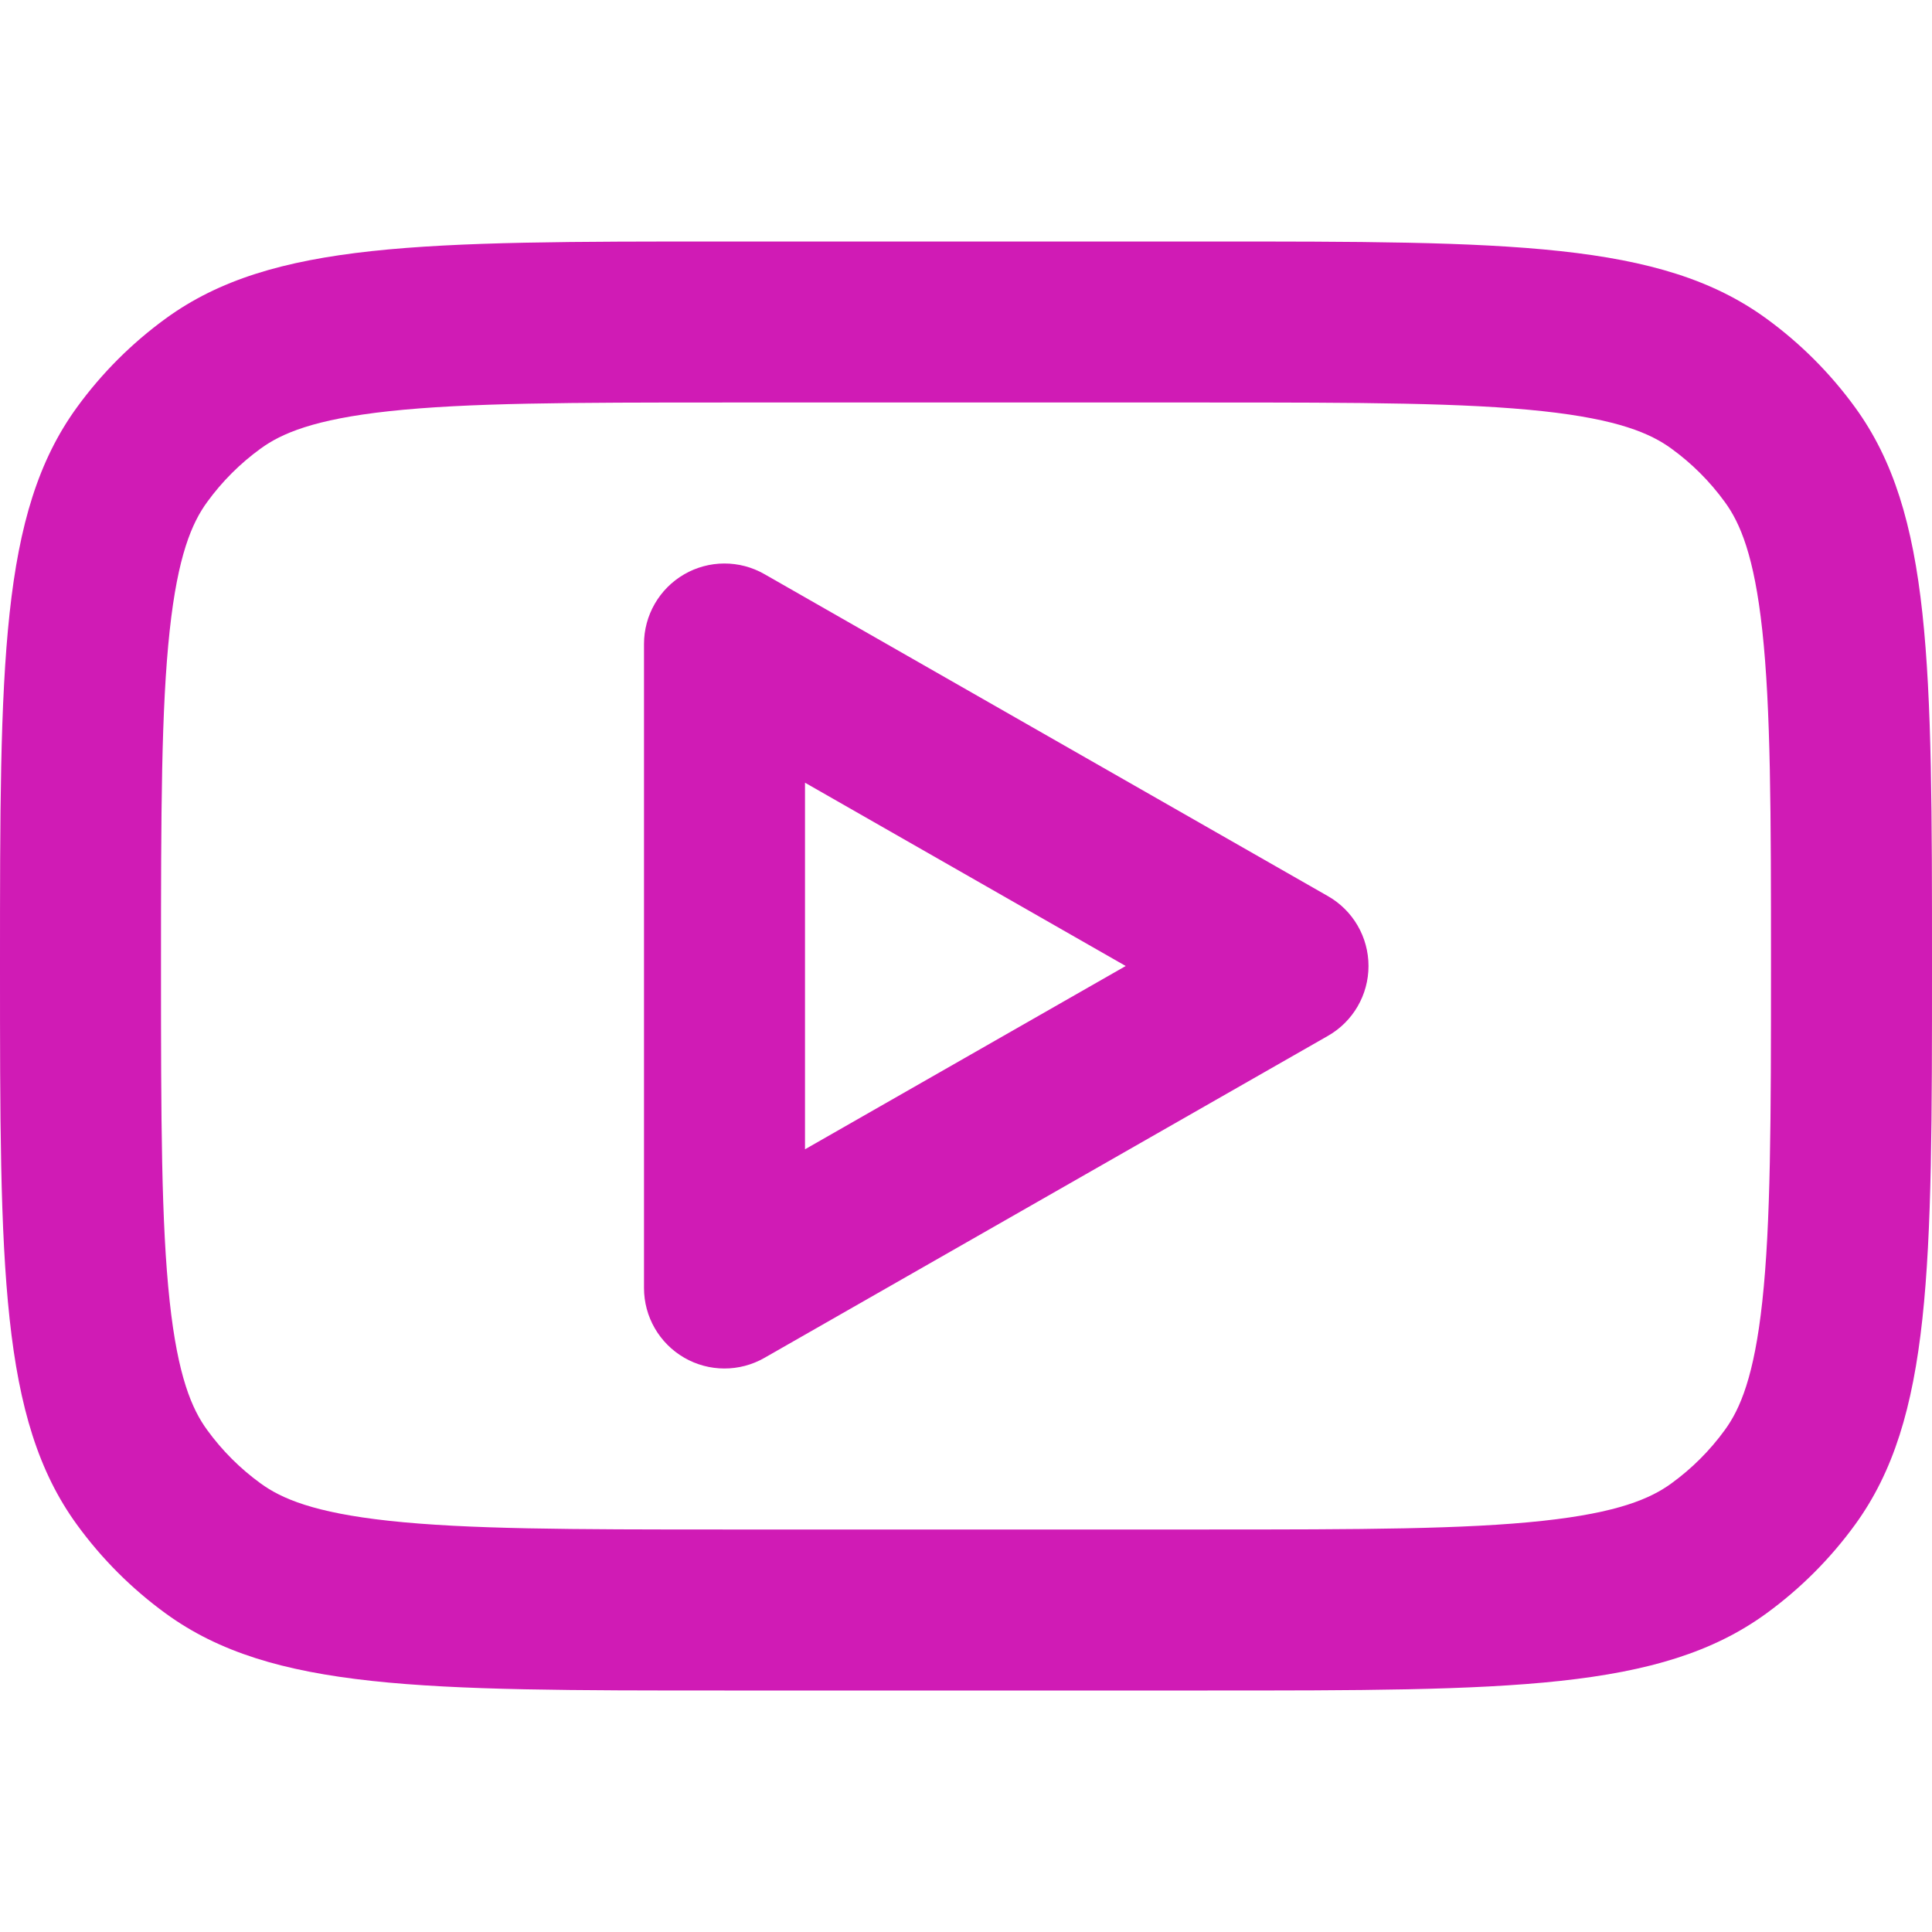
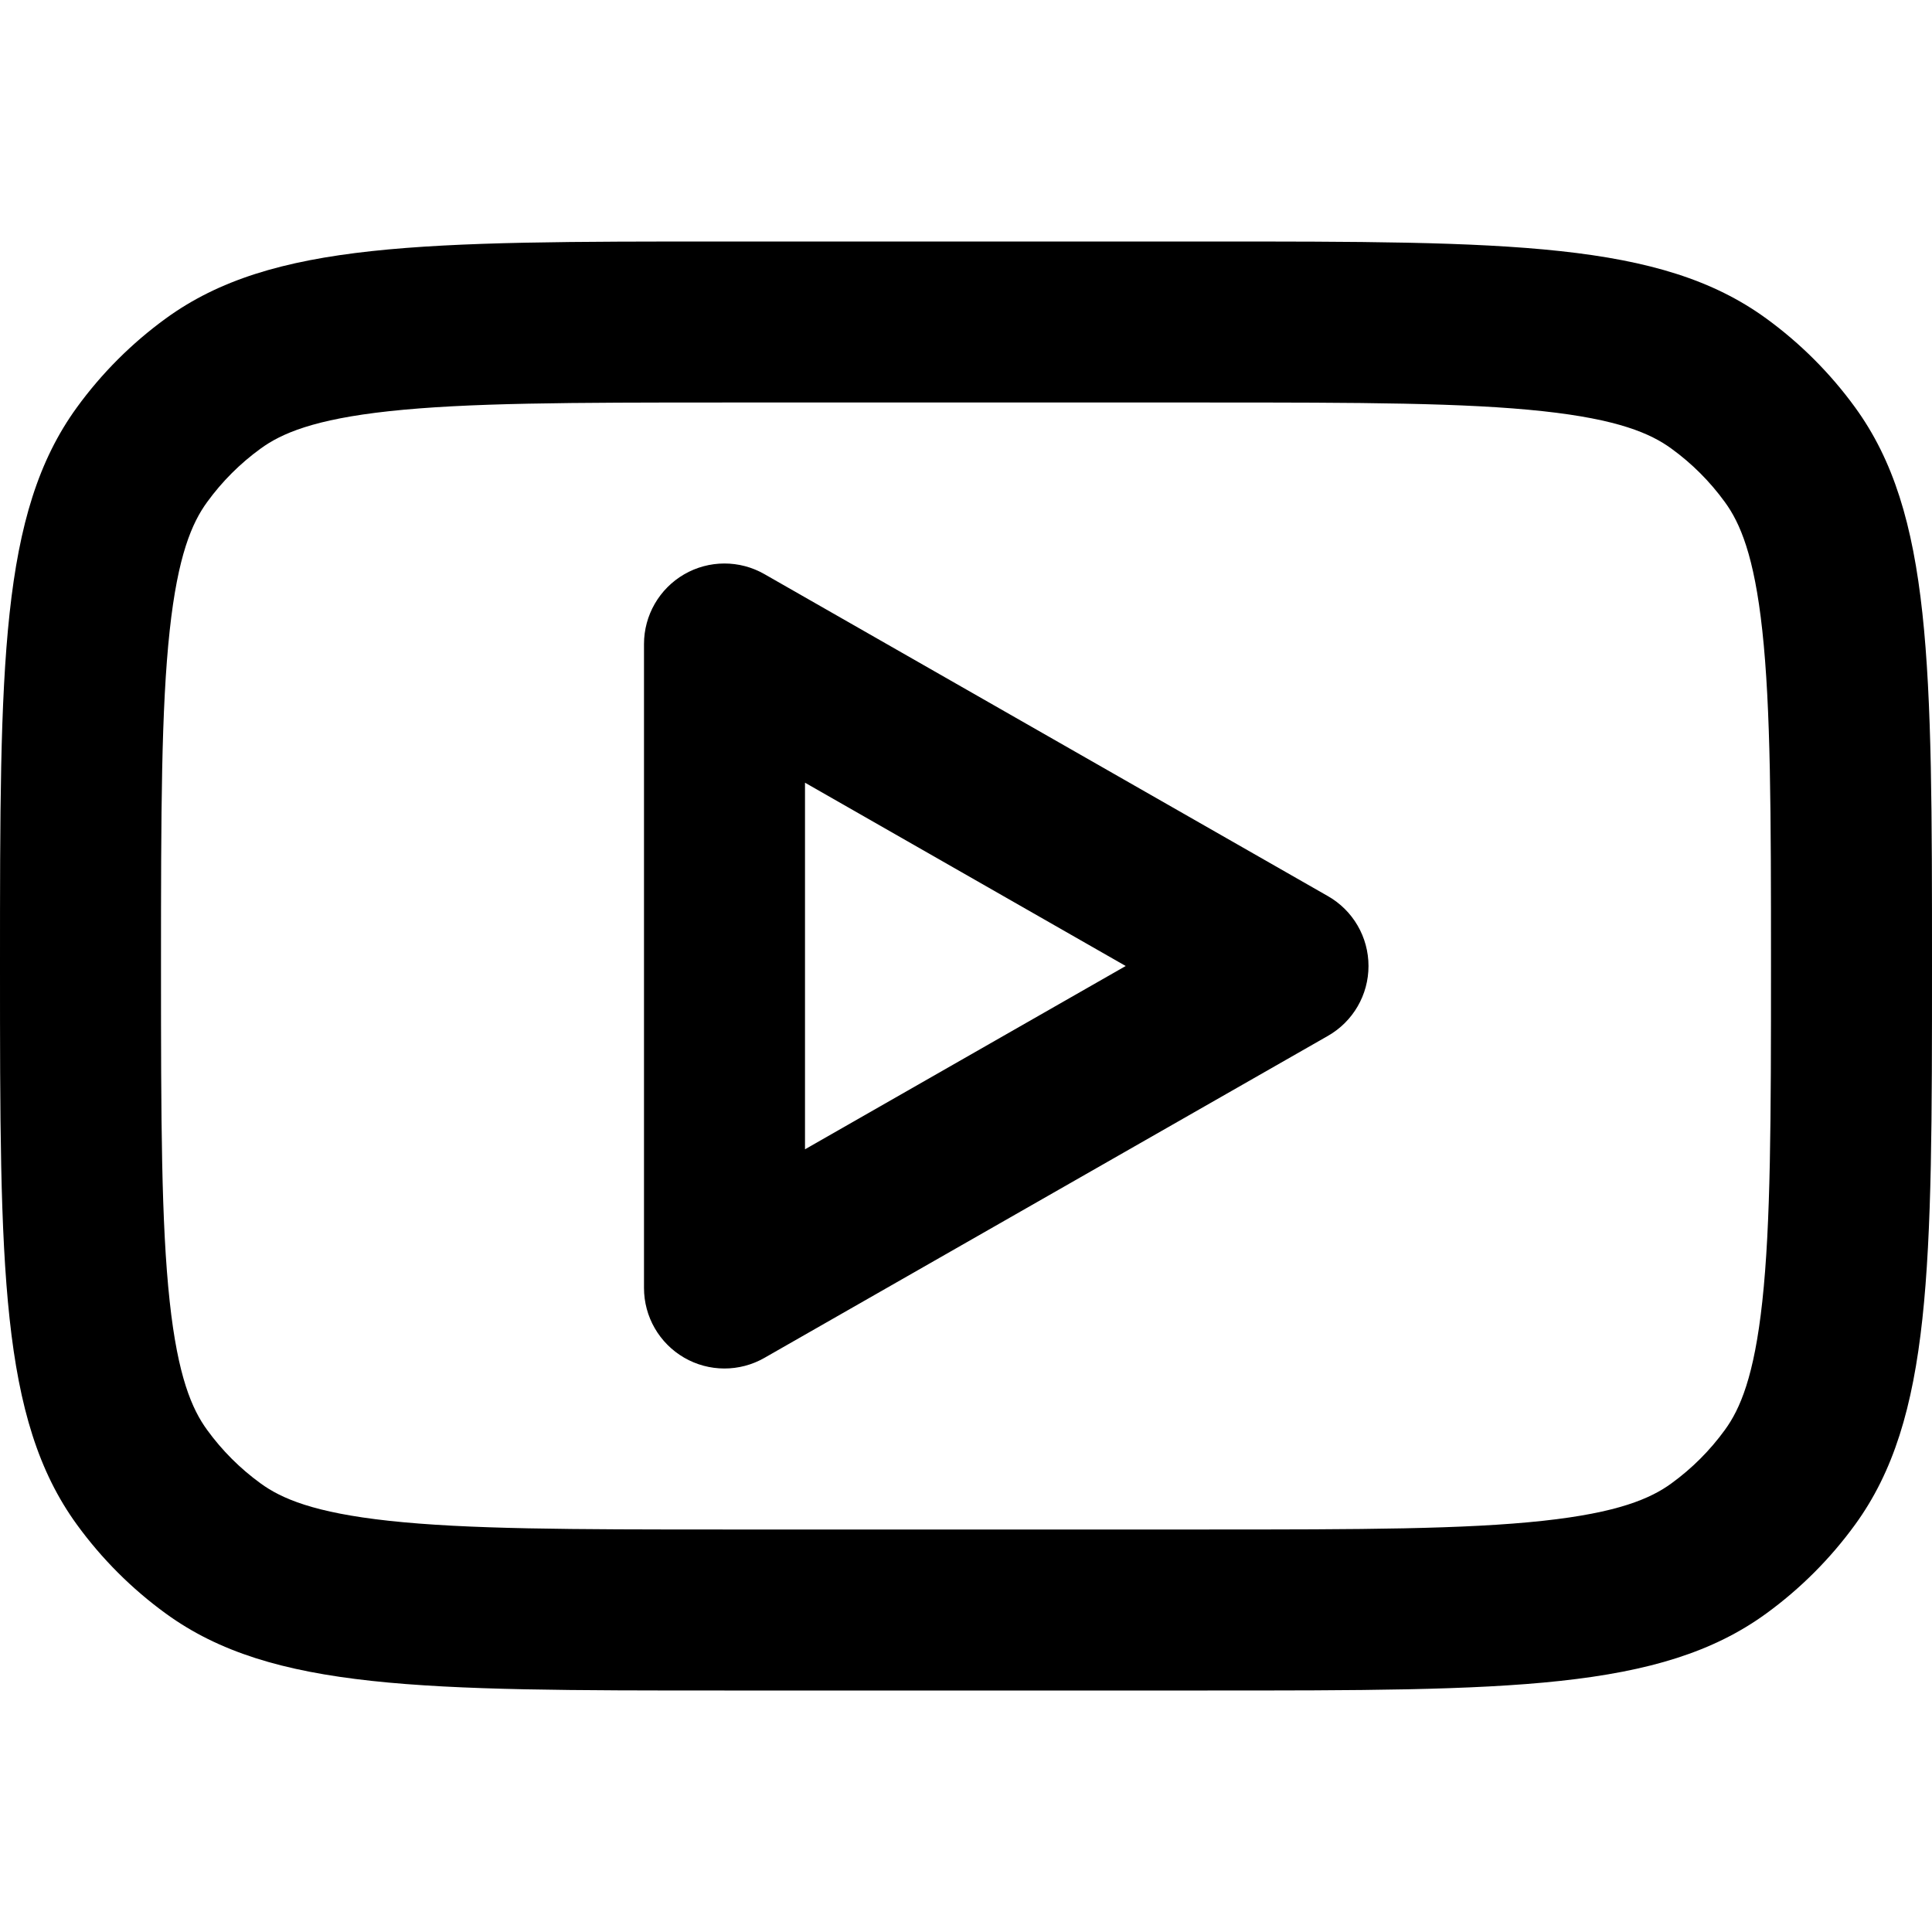
<svg xmlns="http://www.w3.org/2000/svg" width="800px" height="800px" viewBox="0 0 24 24" fill="none">
  <g id="SVGRepo_bgCarrier" stroke-width="0" />
  <g id="SVGRepo_tracerCarrier" stroke-linecap="round" stroke-linejoin="round" />
  <g id="SVGRepo_iconCarrier">
-     <path fill-rule="evenodd" clip-rule="evenodd" d="M9.496 7.132C9.187 6.955 8.806 6.956 8.498 7.135C8.19 7.314 8 7.644 8 8V16C8 16.357 8.19 16.686 8.498 16.865C8.806 17.044 9.187 17.045 9.496 16.868L16.496 12.868C16.808 12.69 17 12.359 17 12C17 11.641 16.808 11.31 16.496 11.132L9.496 7.132ZM13.984 12L10 14.277V9.723L13.984 12Z" fill="#d01bb5" />
-     <path fill-rule="evenodd" clip-rule="evenodd" d="M0 12C0 8.25 0 6.375 0.955 5.061C1.263 4.637 1.637 4.263 2.061 3.955C3.375 3 5.25 3 9 3H15C18.75 3 20.625 3 21.939 3.955C22.363 4.263 22.737 4.637 23.045 5.061C24 6.375 24 8.25 24 12C24 15.75 24 17.625 23.045 18.939C22.737 19.363 22.363 19.737 21.939 20.045C20.625 21 18.75 21 15 21H9C5.25 21 3.375 21 2.061 20.045C1.637 19.737 1.263 19.363 0.955 18.939C0 17.625 0 15.75 0 12ZM9 5H15C16.919 5 18.198 5.003 19.167 5.108C20.099 5.209 20.504 5.384 20.763 5.573C21.018 5.758 21.242 5.982 21.427 6.237C21.616 6.496 21.791 6.901 21.892 7.833C21.997 8.802 22 10.081 22 12C22 13.919 21.997 15.198 21.892 16.167C21.791 17.099 21.616 17.504 21.427 17.763C21.242 18.018 21.018 18.242 20.763 18.427C20.504 18.616 20.099 18.791 19.167 18.892C18.198 18.997 16.919 19 15 19H9C7.081 19 5.802 18.997 4.833 18.892C3.901 18.791 3.496 18.616 3.237 18.427C2.982 18.242 2.758 18.018 2.573 17.763C2.384 17.504 2.209 17.099 2.108 16.167C2.003 15.198 2 13.919 2 12C2 10.081 2.003 8.802 2.108 7.833C2.209 6.901 2.384 6.496 2.573 6.237C2.758 5.982 2.982 5.758 3.237 5.573C3.496 5.384 3.901 5.209 4.833 5.108C5.802 5.003 7.081 5 9 5Z" fill="#d01bb5" />
+     <path fill-rule="evenodd" clip-rule="evenodd" d="M9.496 7.132C9.187 6.955 8.806 6.956 8.498 7.135C8.19 7.314 8 7.644 8 8V16C8 16.357 8.19 16.686 8.498 16.865C8.806 17.044 9.187 17.045 9.496 16.868L16.496 12.868C16.808 12.69 17 12.359 17 12C17 11.641 16.808 11.31 16.496 11.132L9.496 7.132ZM13.984 12L10 14.277V9.723L13.984 12Z" fill="#000000" />
+     <path fill-rule="evenodd" clip-rule="evenodd" d="M0 12C0 8.25 0 6.375 0.955 5.061C1.263 4.637 1.637 4.263 2.061 3.955C3.375 3 5.25 3 9 3H15C18.75 3 20.625 3 21.939 3.955C22.363 4.263 22.737 4.637 23.045 5.061C24 6.375 24 8.25 24 12C24 15.75 24 17.625 23.045 18.939C22.737 19.363 22.363 19.737 21.939 20.045C20.625 21 18.75 21 15 21H9C5.25 21 3.375 21 2.061 20.045C1.637 19.737 1.263 19.363 0.955 18.939C0 17.625 0 15.75 0 12ZM9 5H15C16.919 5 18.198 5.003 19.167 5.108C20.099 5.209 20.504 5.384 20.763 5.573C21.018 5.758 21.242 5.982 21.427 6.237C21.616 6.496 21.791 6.901 21.892 7.833C21.997 8.802 22 10.081 22 12C22 13.919 21.997 15.198 21.892 16.167C21.791 17.099 21.616 17.504 21.427 17.763C21.242 18.018 21.018 18.242 20.763 18.427C20.504 18.616 20.099 18.791 19.167 18.892C18.198 18.997 16.919 19 15 19H9C7.081 19 5.802 18.997 4.833 18.892C3.901 18.791 3.496 18.616 3.237 18.427C2.982 18.242 2.758 18.018 2.573 17.763C2.384 17.504 2.209 17.099 2.108 16.167C2.003 15.198 2 13.919 2 12C2 10.081 2.003 8.802 2.108 7.833C2.209 6.901 2.384 6.496 2.573 6.237C2.758 5.982 2.982 5.758 3.237 5.573C3.496 5.384 3.901 5.209 4.833 5.108C5.802 5.003 7.081 5 9 5Z" fill="#000000" />
  </g>
</svg>
